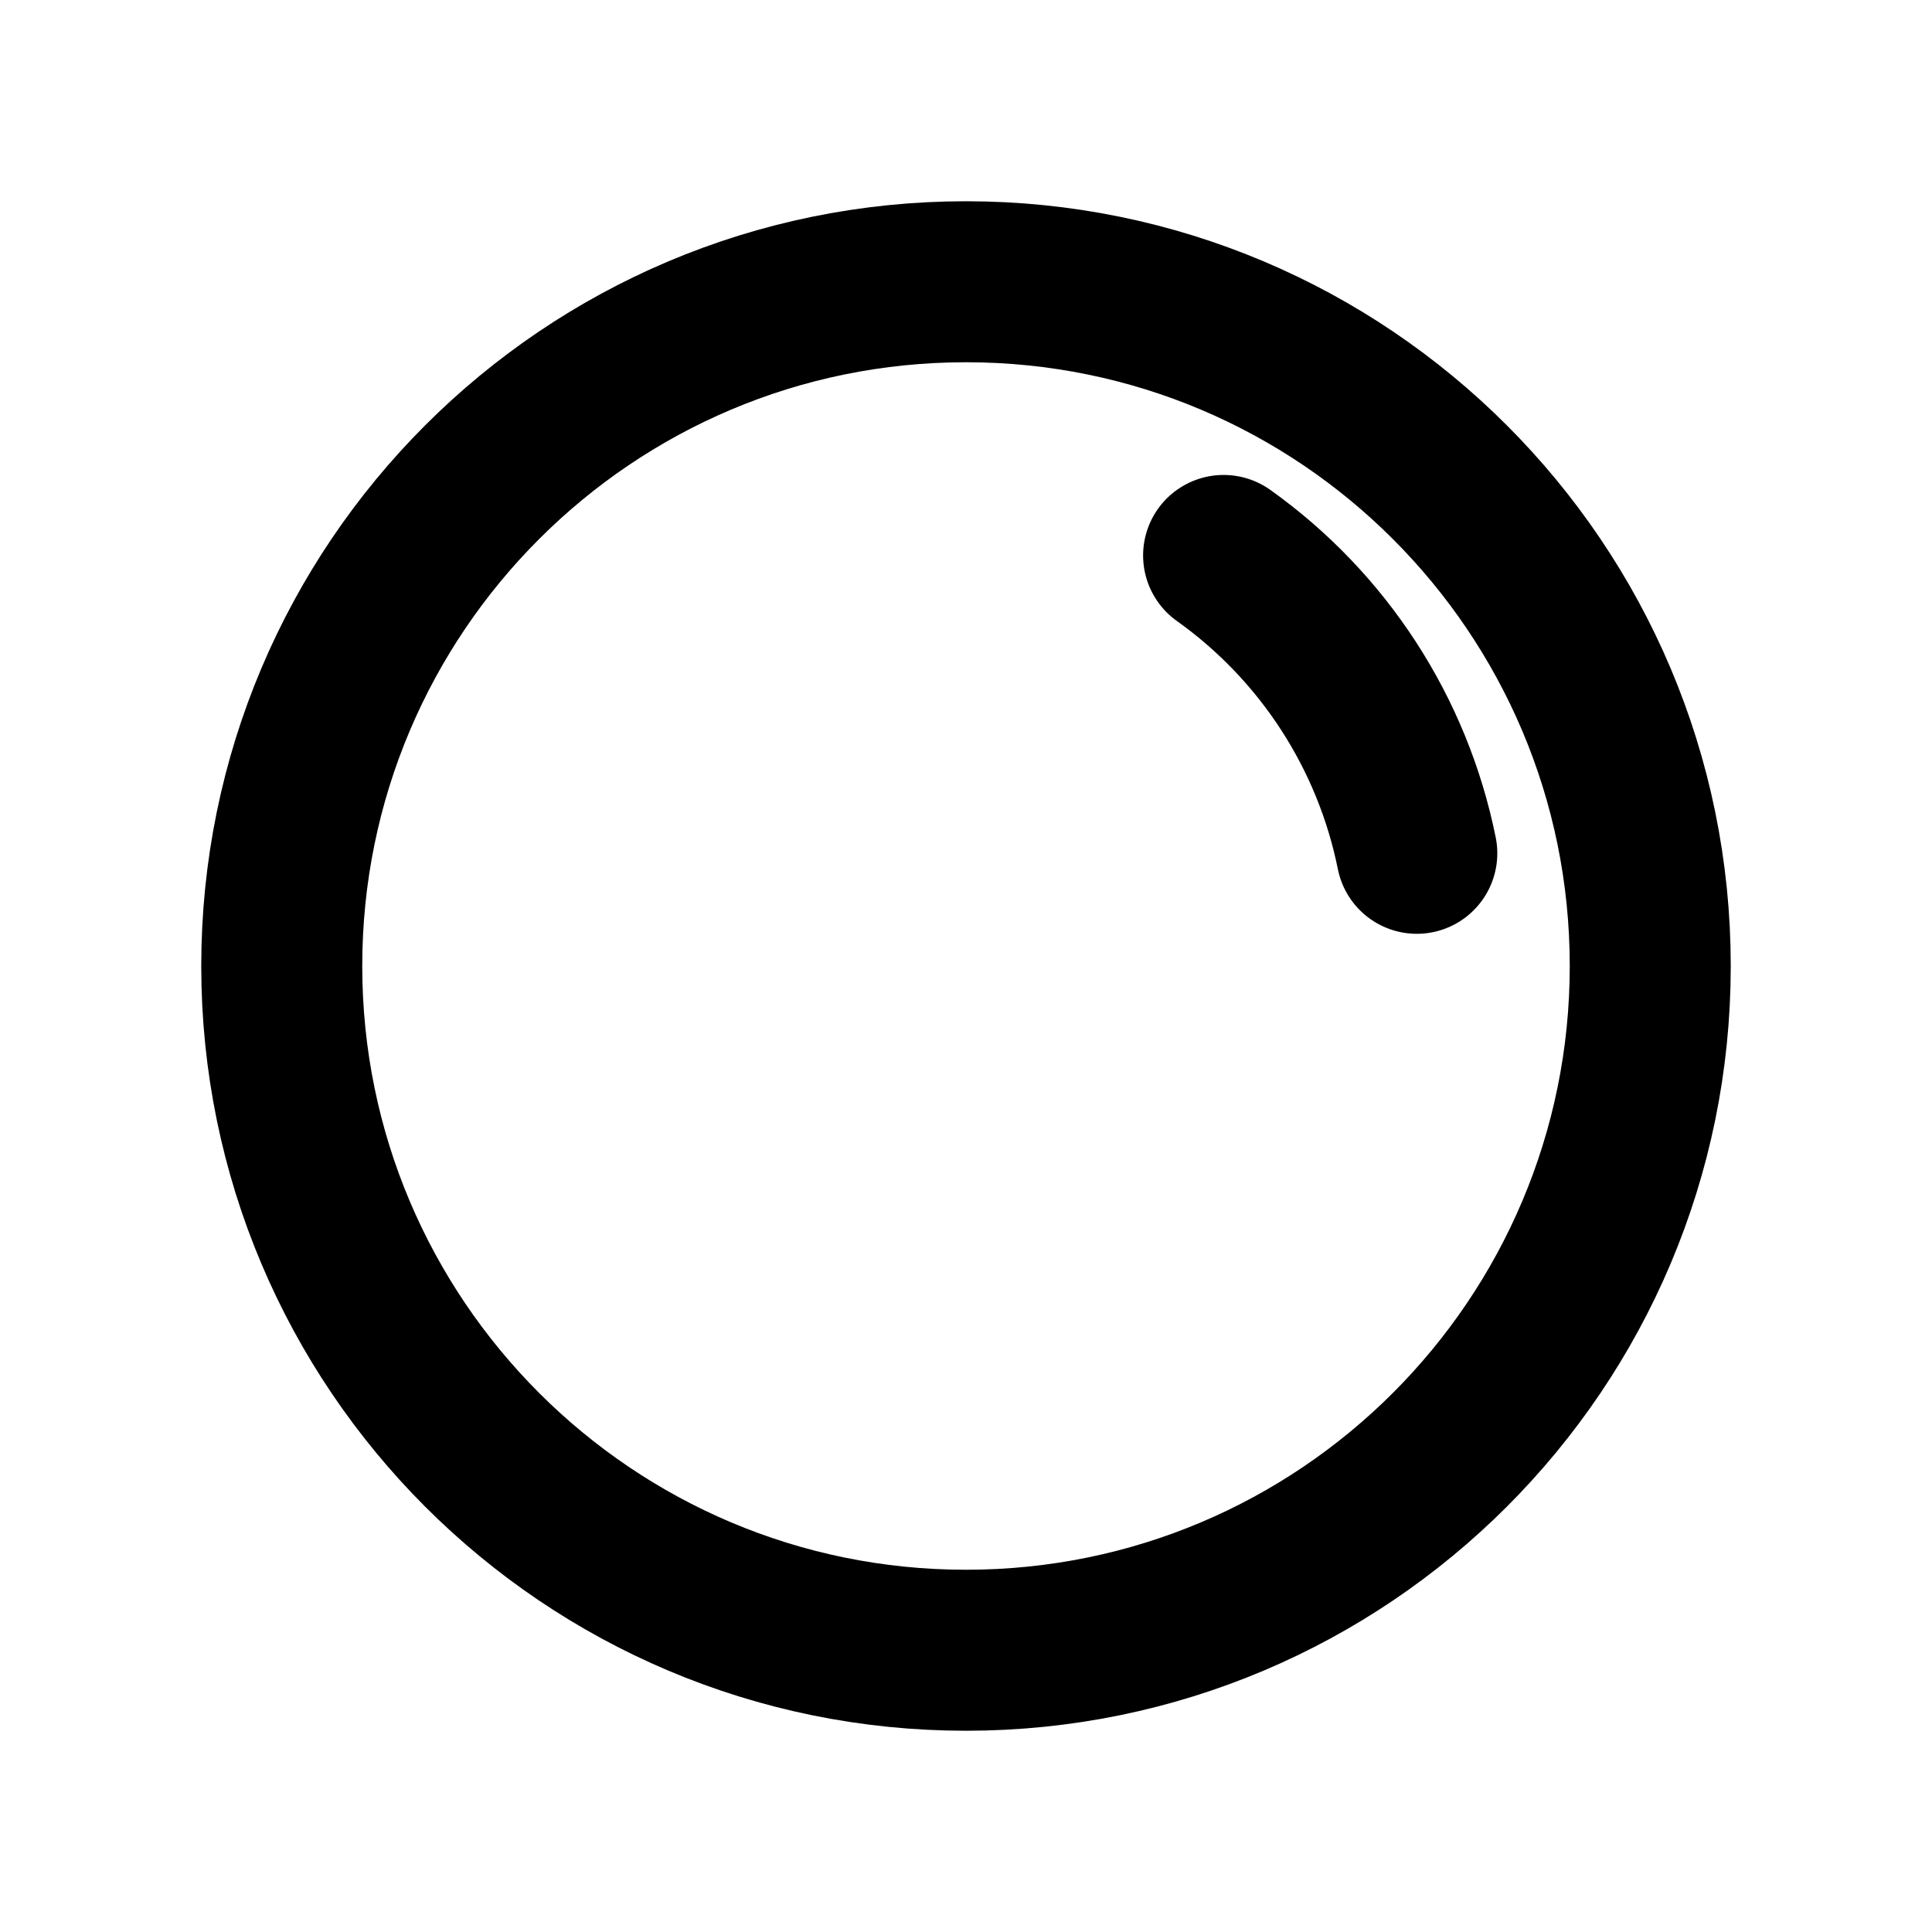
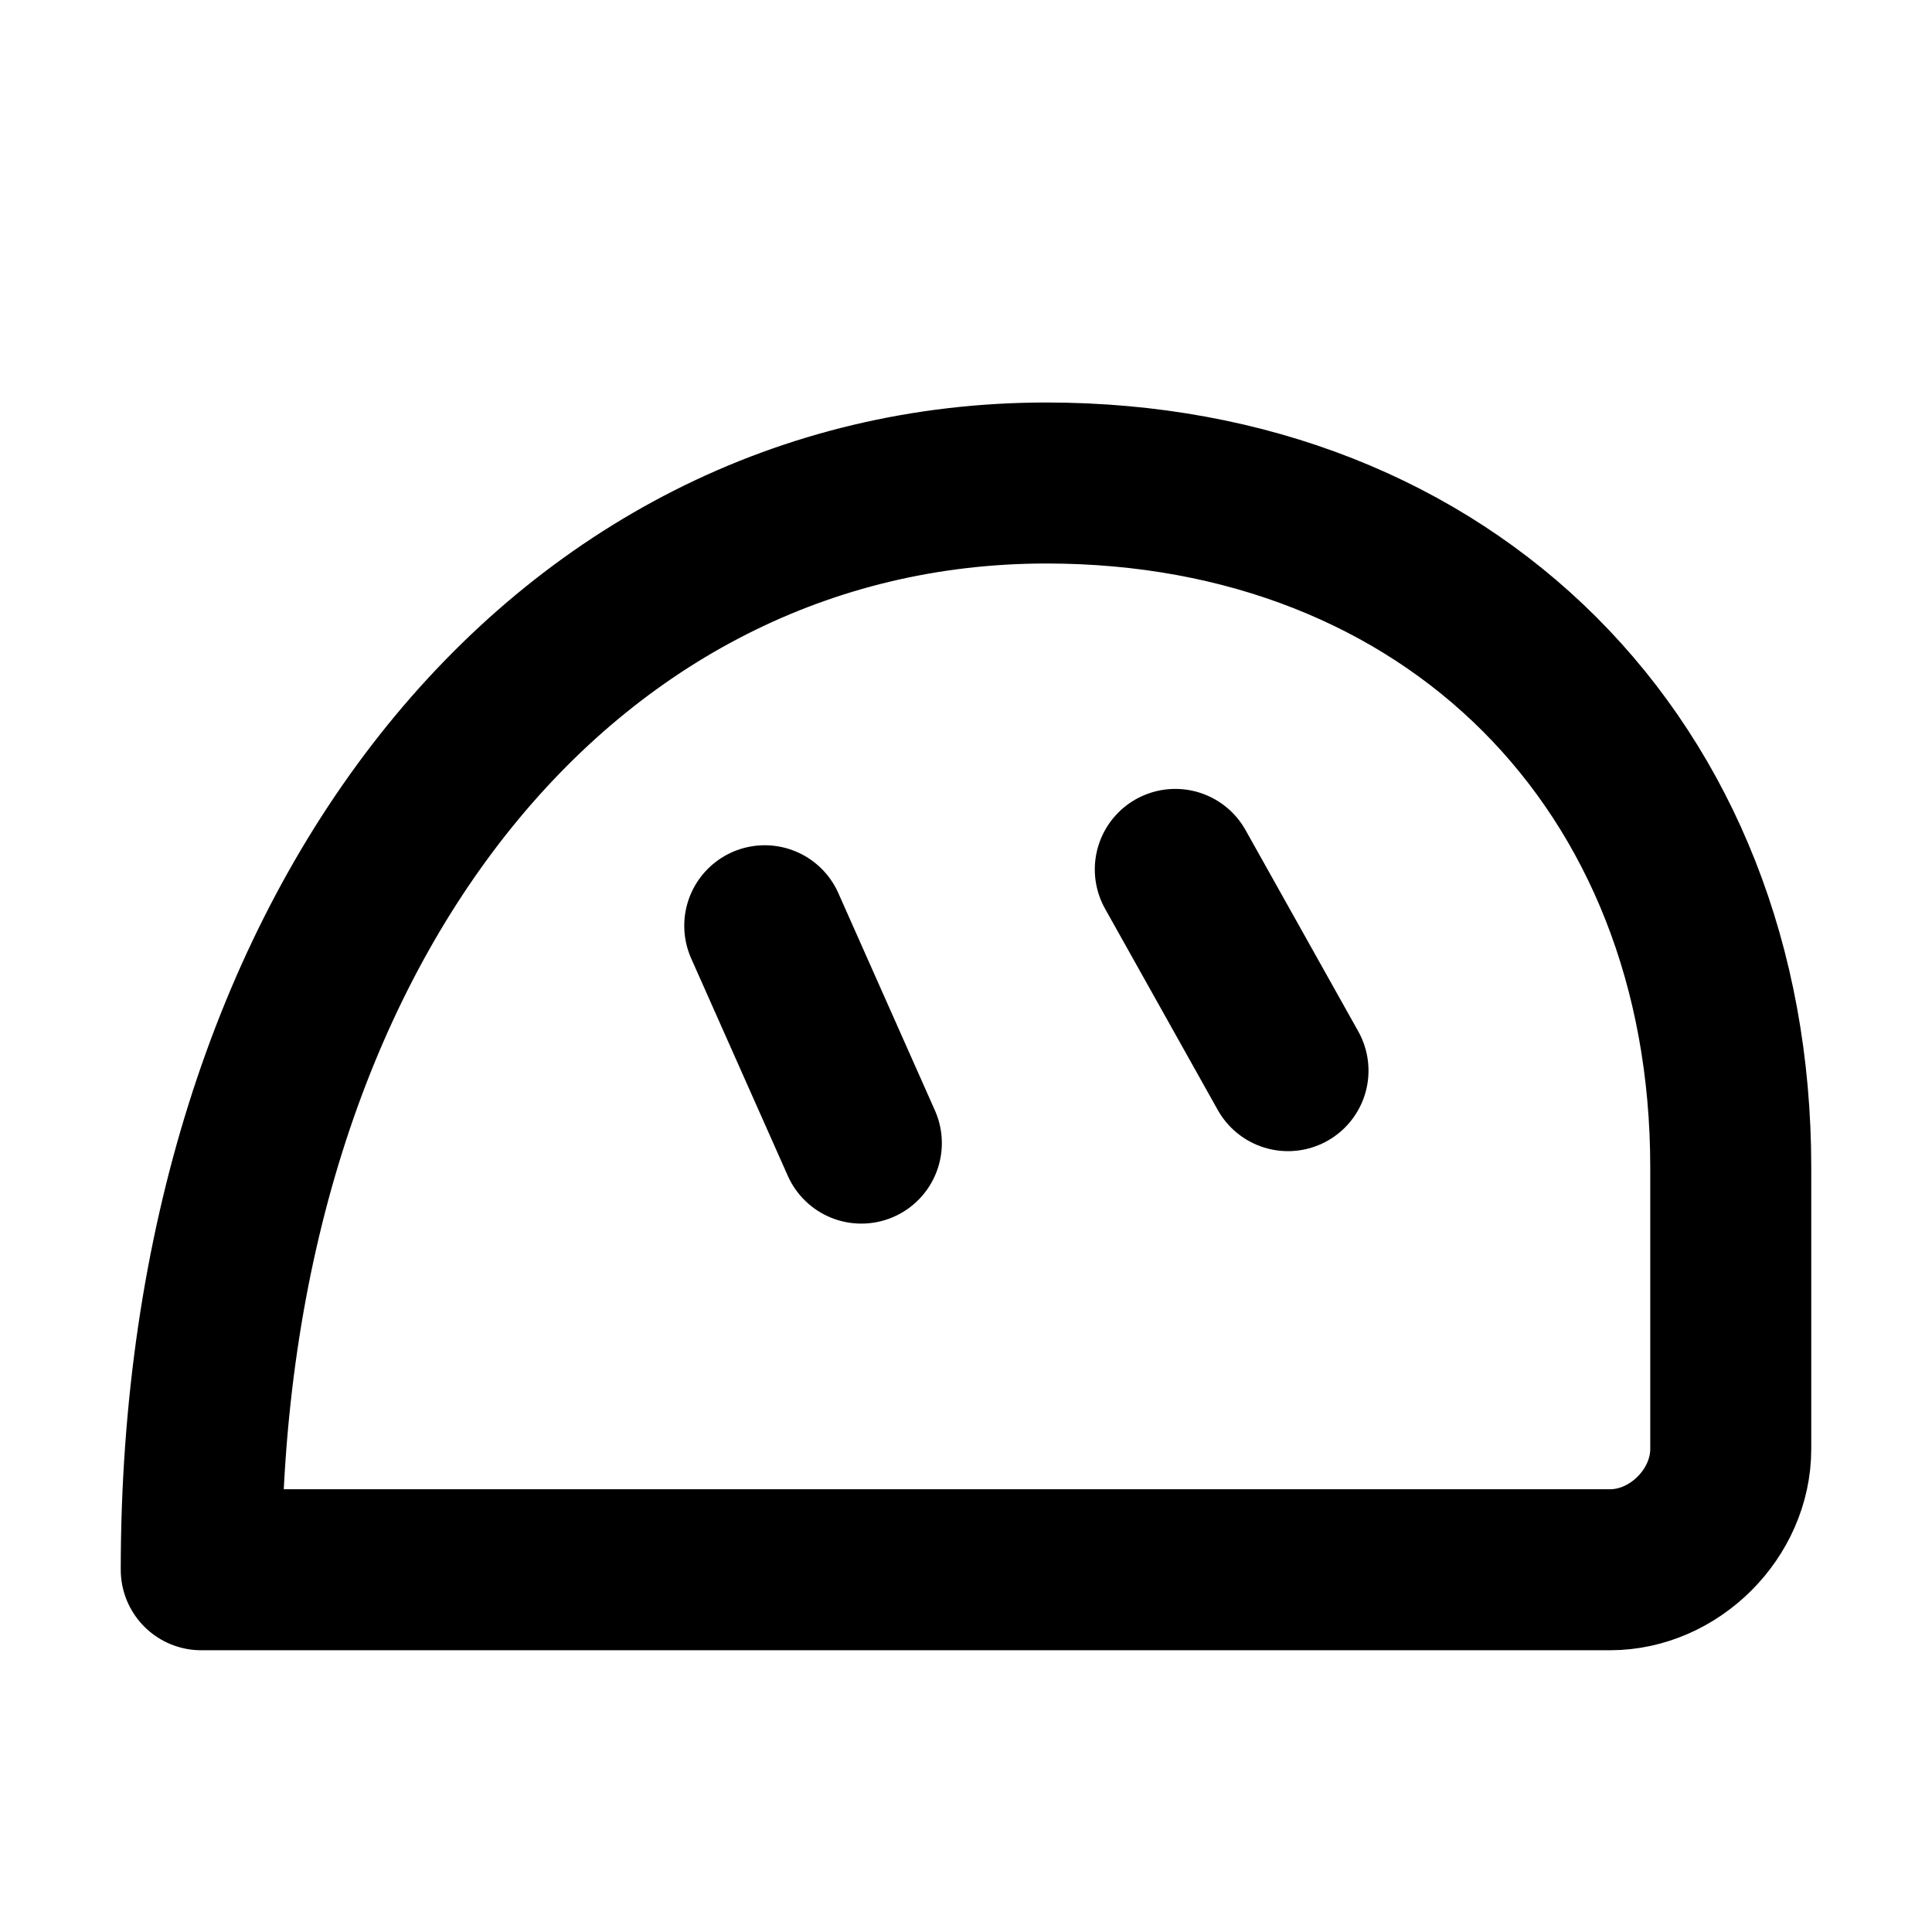
<svg xmlns="http://www.w3.org/2000/svg" viewBox="0 0 24 24" fill="none" stroke="currentColor" stroke-width="2" stroke-linecap="round" stroke-linejoin="round">
-   <circle cx="12" cy="12" r="8.5" />
-   <path d="M15.2 6.9A6 6 0 0 1 17.6 10.6" />
+   <path d="M2.5 19.5C2.5 11.5 7 6 13 6C18 6 21.5 9.5 21.5 14.5V18C21.5 18.8 20.8 19.5 20 19.5Z" />
+   <path d="M9.5 11.5L10.7 14.2M14.6 10.8L16 13.3" />
</svg>
